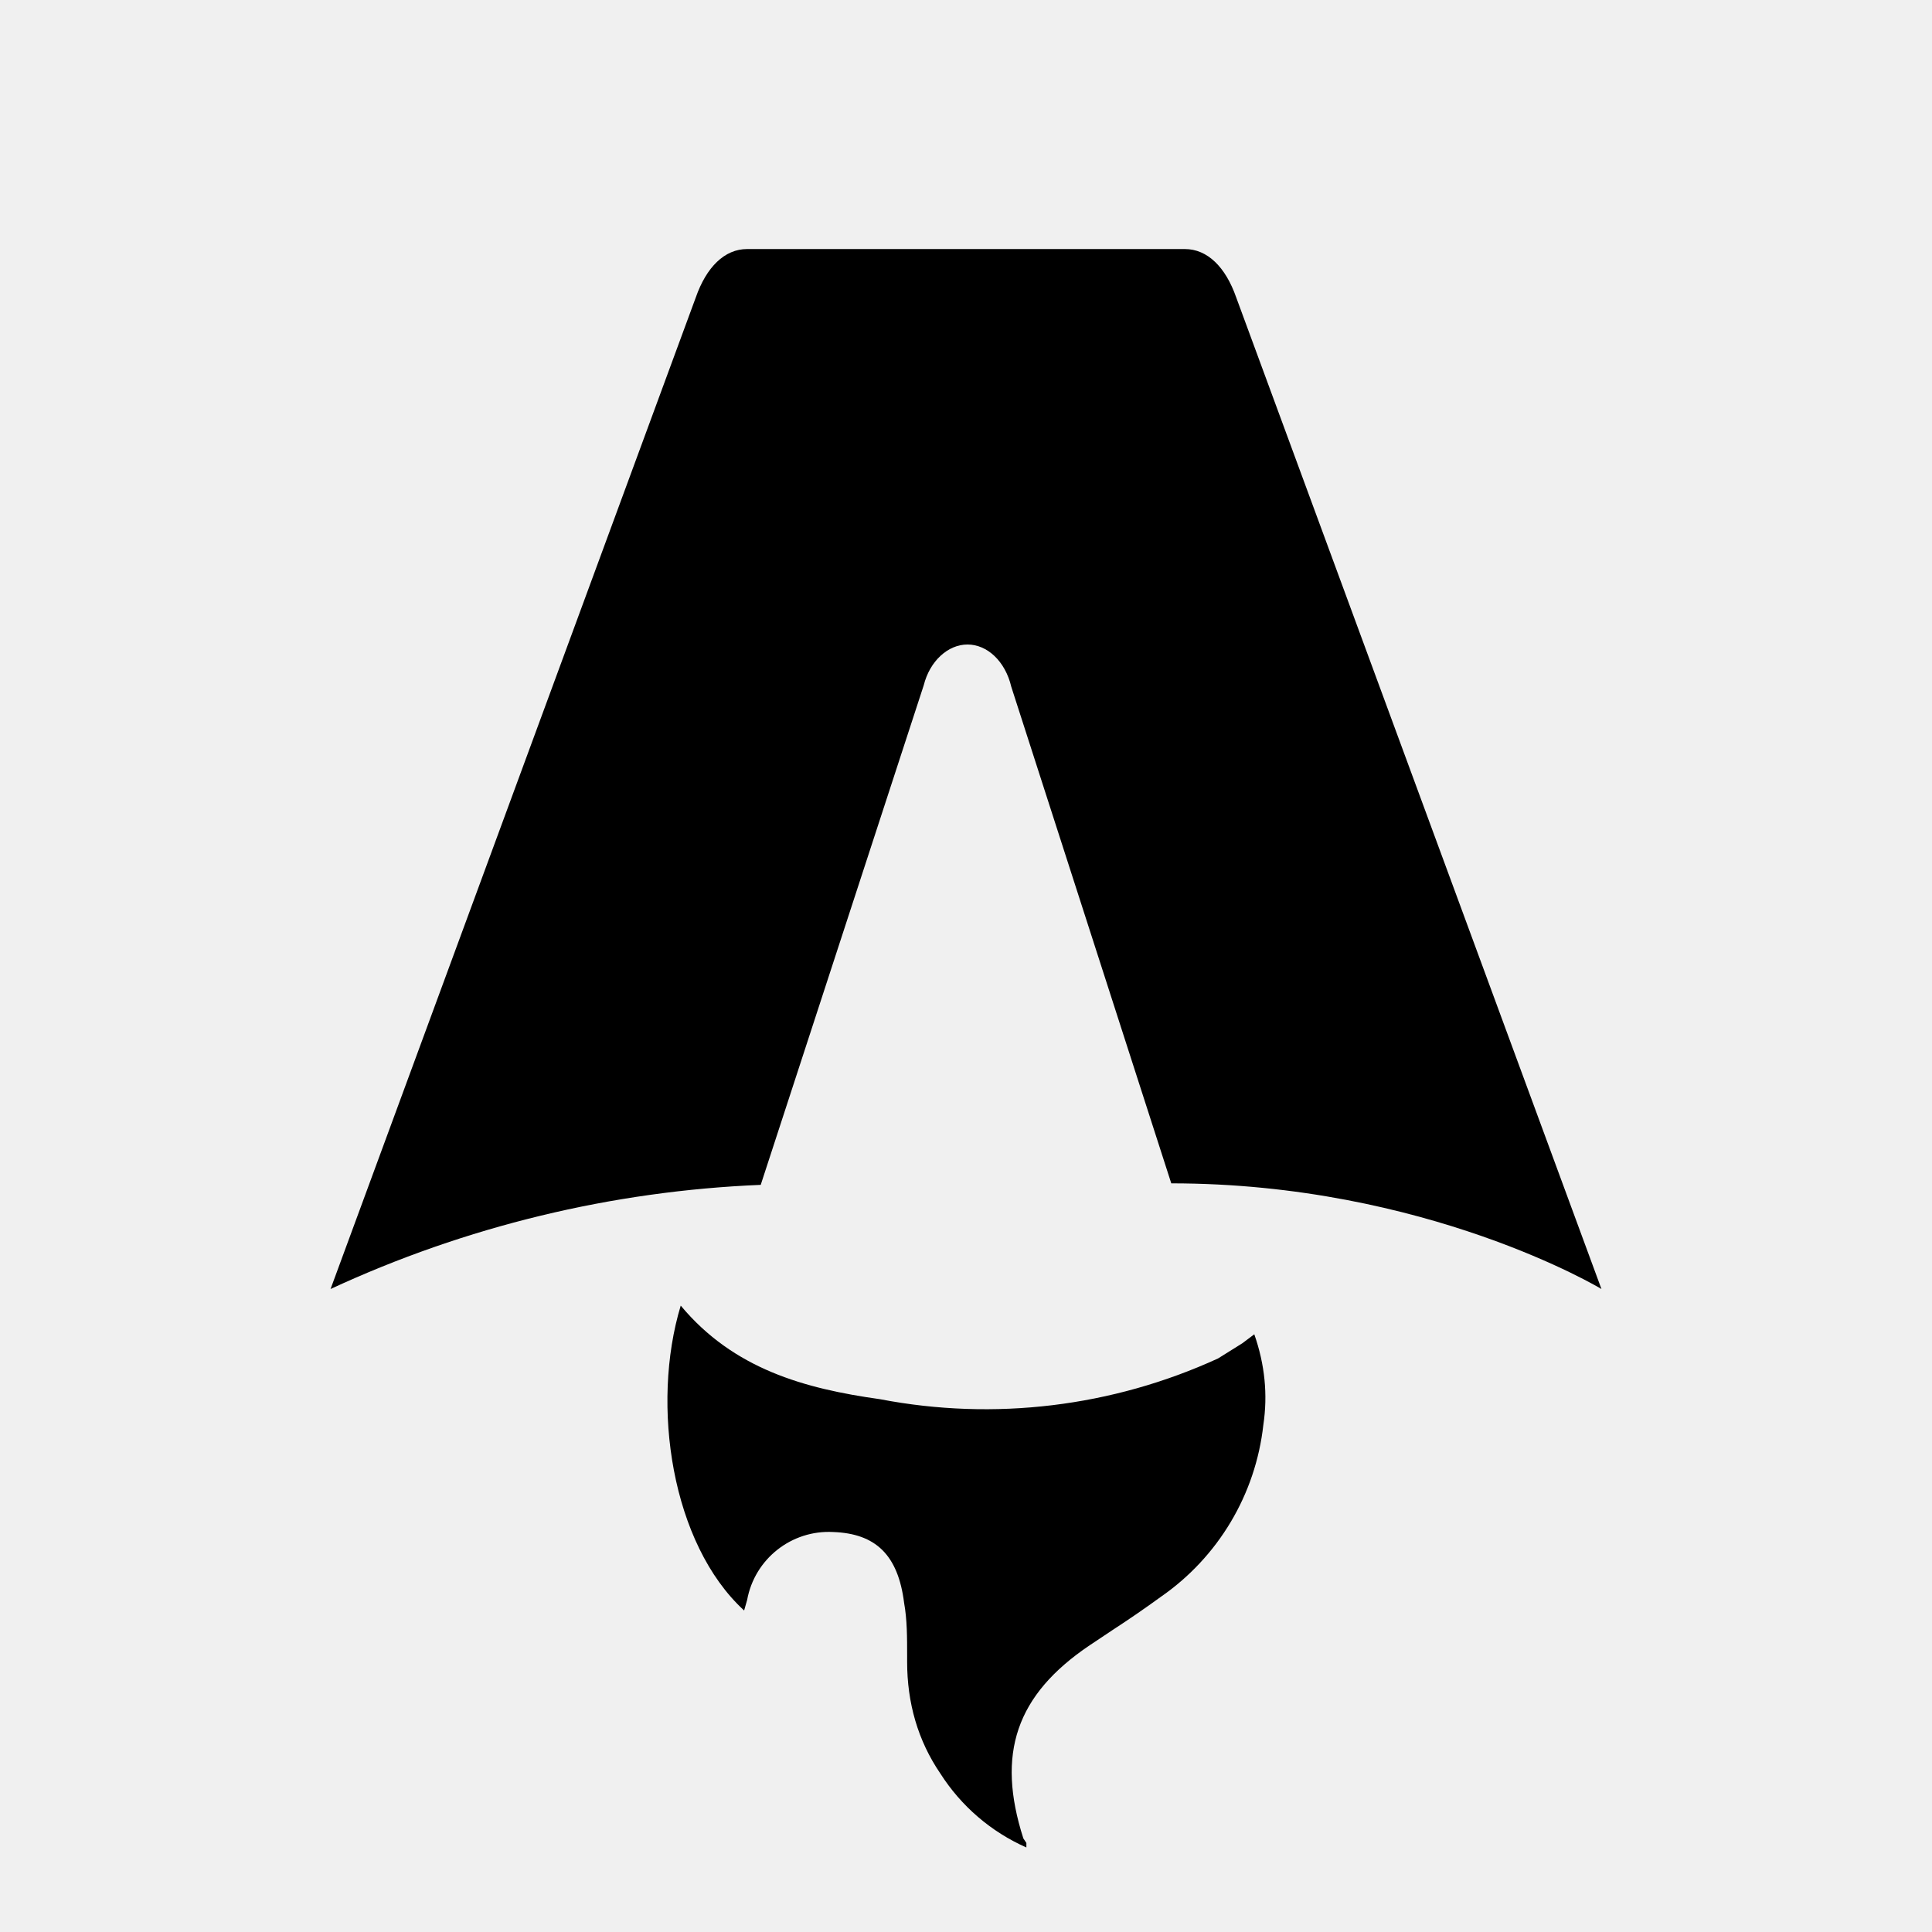
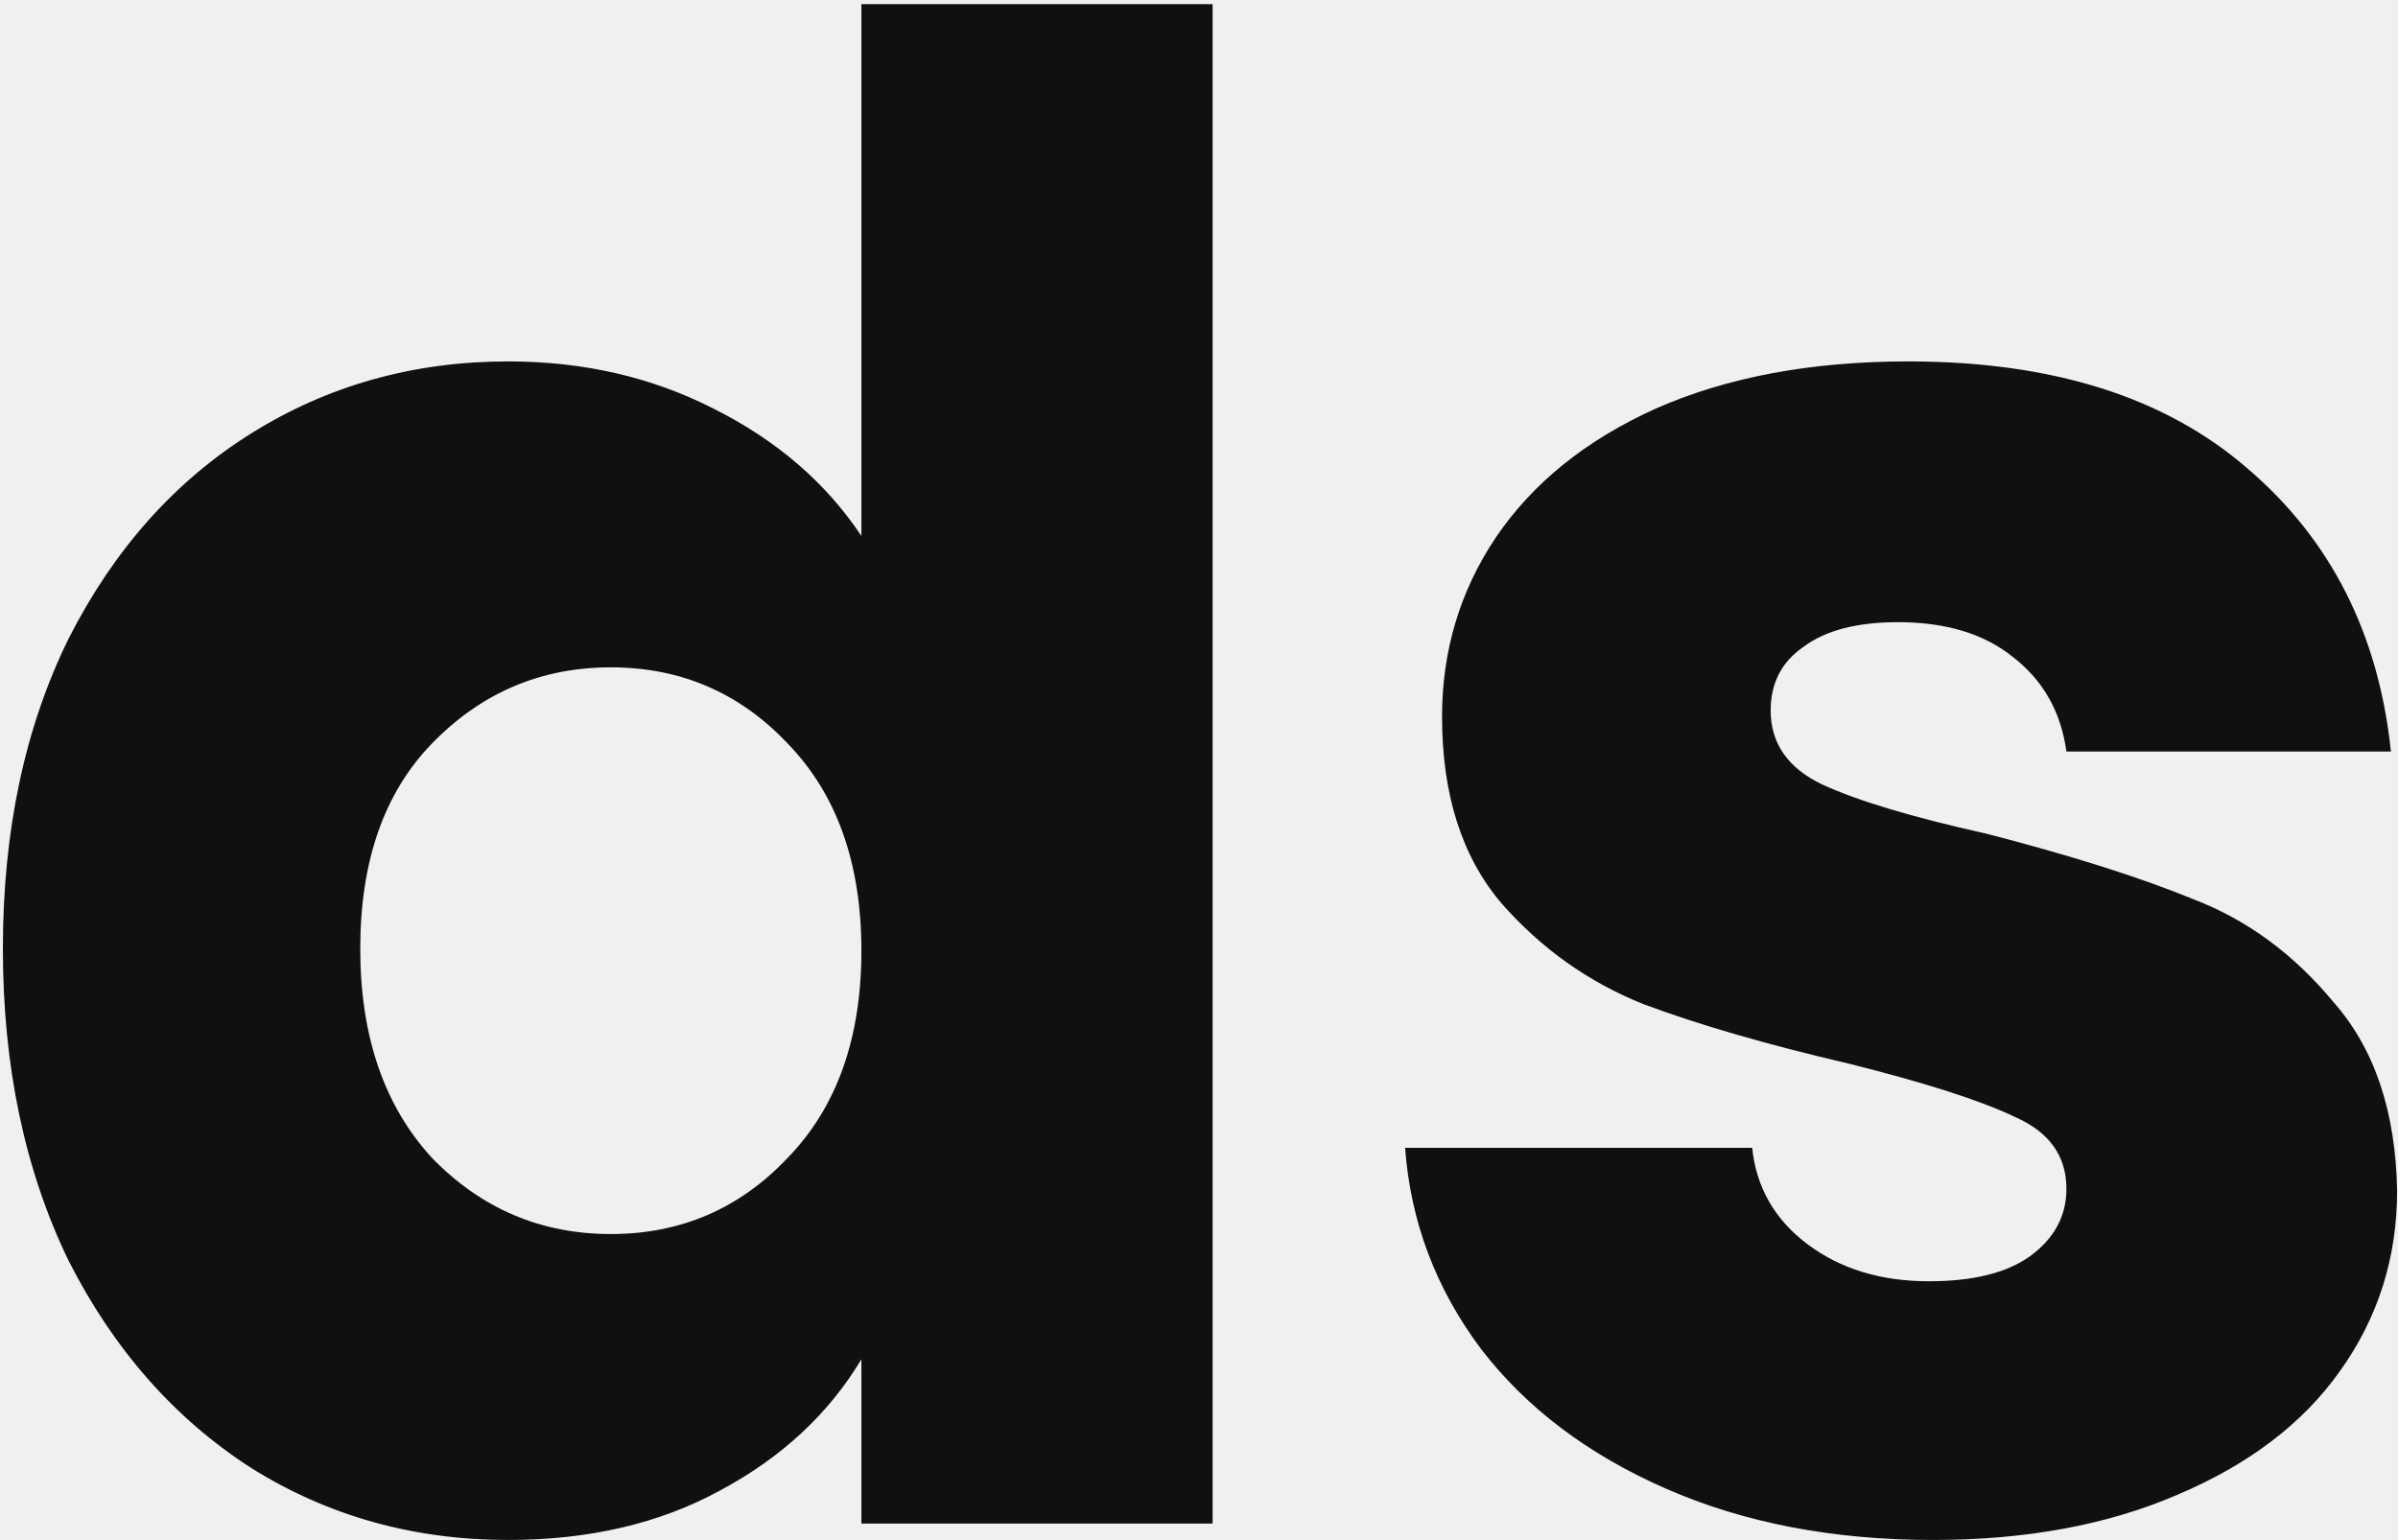
- <svg xmlns="http://www.w3.org/2000/svg" fill="none" viewBox="0 0 128 128">
-   <path d="M50.4 78.5a75.1 75.1 0 0 0-28.5 6.9l24.2-65.7c.7-2 1.9-3.2 3.4-3.2h29c1.5 0 2.7 1.2 3.4 3.2l24.2 65.7s-11.6-7-28.5-7L67 45.5c-.4-1.7-1.6-2.8-2.9-2.8-1.3 0-2.5 1.1-2.9 2.7L50.4 78.5Zm-1.1 28.2Zm-4.2-20.2c-2 6.6-.6 15.8 4.2 20.2a17.5 17.5 0 0 1 .2-.7 5.5 5.5 0 0 1 5.7-4.5c2.8.1 4.3 1.5 4.7 4.7.2 1.1.2 2.3.2 3.5v.4c0 2.7.7 5.2 2.2 7.4a13 13 0 0 0 5.7 4.9v-.3l-.2-.3c-1.8-5.6-.5-9.5 4.4-12.8l1.5-1a73 73 0 0 0 3.2-2.2 16 16 0 0 0 6.8-11.4c.3-2 .1-4-.6-6l-.8.6-1.6 1a37 37 0 0 1-22.4 2.7c-5-.7-9.7-2-13.2-6.2Z" />
+ <svg xmlns="http://www.w3.org/2000/svg" width="439" height="282" viewBox="0 0 439 282" fill="none">
  <style>
-         path { fill: #000; }
-         @media (prefers-color-scheme: dark) {
-             path { fill: #FFF; }
-         }
-     </style>
+     path { fill: #101010; }
+ 
+     @media (prefers-color-scheme: dark) {
+       path { fill: #fff; }
+     }
+   </style>
+   <path d="M0.528 173.72C0.528 152.163 4.539 133.237 12.56 116.944C20.832 100.651 31.987 88.117 46.024 79.344C60.061 70.571 75.728 66.184 93.024 66.184C106.811 66.184 119.344 69.067 130.624 74.832C142.155 80.597 151.179 88.368 157.696 98.144V0.76H221.992V279H157.696V248.92C151.68 258.947 143.032 266.968 131.752 272.984C120.723 279 107.813 282.008 93.024 282.008C75.728 282.008 60.061 277.621 46.024 268.848C31.987 259.824 20.832 247.165 12.56 230.872C4.539 214.328 0.528 195.277 0.528 173.72ZM157.696 174.096C157.696 158.053 153.184 145.395 144.16 136.12C135.387 126.845 124.608 122.208 111.824 122.208C99.04 122.208 88.136 126.845 79.112 136.12C70.339 145.144 65.952 157.677 65.952 173.72C65.952 189.763 70.339 202.547 79.112 212.072C88.136 221.347 99.04 225.984 111.824 225.984C124.608 225.984 135.387 221.347 144.16 212.072C153.184 202.797 157.696 190.139 157.696 174.096ZM353.859 282.008C335.561 282.008 319.267 278.875 304.979 272.608C290.691 266.341 279.411 257.819 271.139 247.04C262.867 236.011 258.23 223.728 257.227 210.192H320.771C321.523 217.461 324.907 223.352 330.923 227.864C336.939 232.376 344.334 234.632 353.107 234.632C361.129 234.632 367.27 233.128 371.531 230.12C376.043 226.861 378.299 222.725 378.299 217.712C378.299 211.696 375.166 207.309 368.899 204.552C362.633 201.544 352.481 198.285 338.443 194.776C323.403 191.267 310.87 187.632 300.843 183.872C290.817 179.861 282.169 173.72 274.899 165.448C267.63 156.925 263.995 145.52 263.995 131.232C263.995 119.2 267.254 108.296 273.771 98.52C280.539 88.493 290.315 80.597 303.099 74.832C316.134 69.067 331.55 66.184 349.347 66.184C375.667 66.184 396.347 72.701 411.387 85.736C426.678 98.771 435.451 116.067 437.707 137.624H378.299C377.297 130.355 374.038 124.589 368.523 120.328C363.259 116.067 356.241 113.936 347.467 113.936C339.947 113.936 334.182 115.44 330.171 118.448C326.161 121.205 324.155 125.091 324.155 130.104C324.155 136.12 327.289 140.632 333.555 143.64C340.073 146.648 350.099 149.656 363.635 152.664C379.177 156.675 391.835 160.685 401.611 164.696C411.387 168.456 419.91 174.723 427.179 183.496C434.699 192.019 438.585 203.549 438.835 218.088C438.835 230.371 435.326 241.4 428.307 251.176C421.539 260.701 411.638 268.221 398.603 273.736C385.819 279.251 370.905 282.008 353.859 282.008Z" />
</svg>
